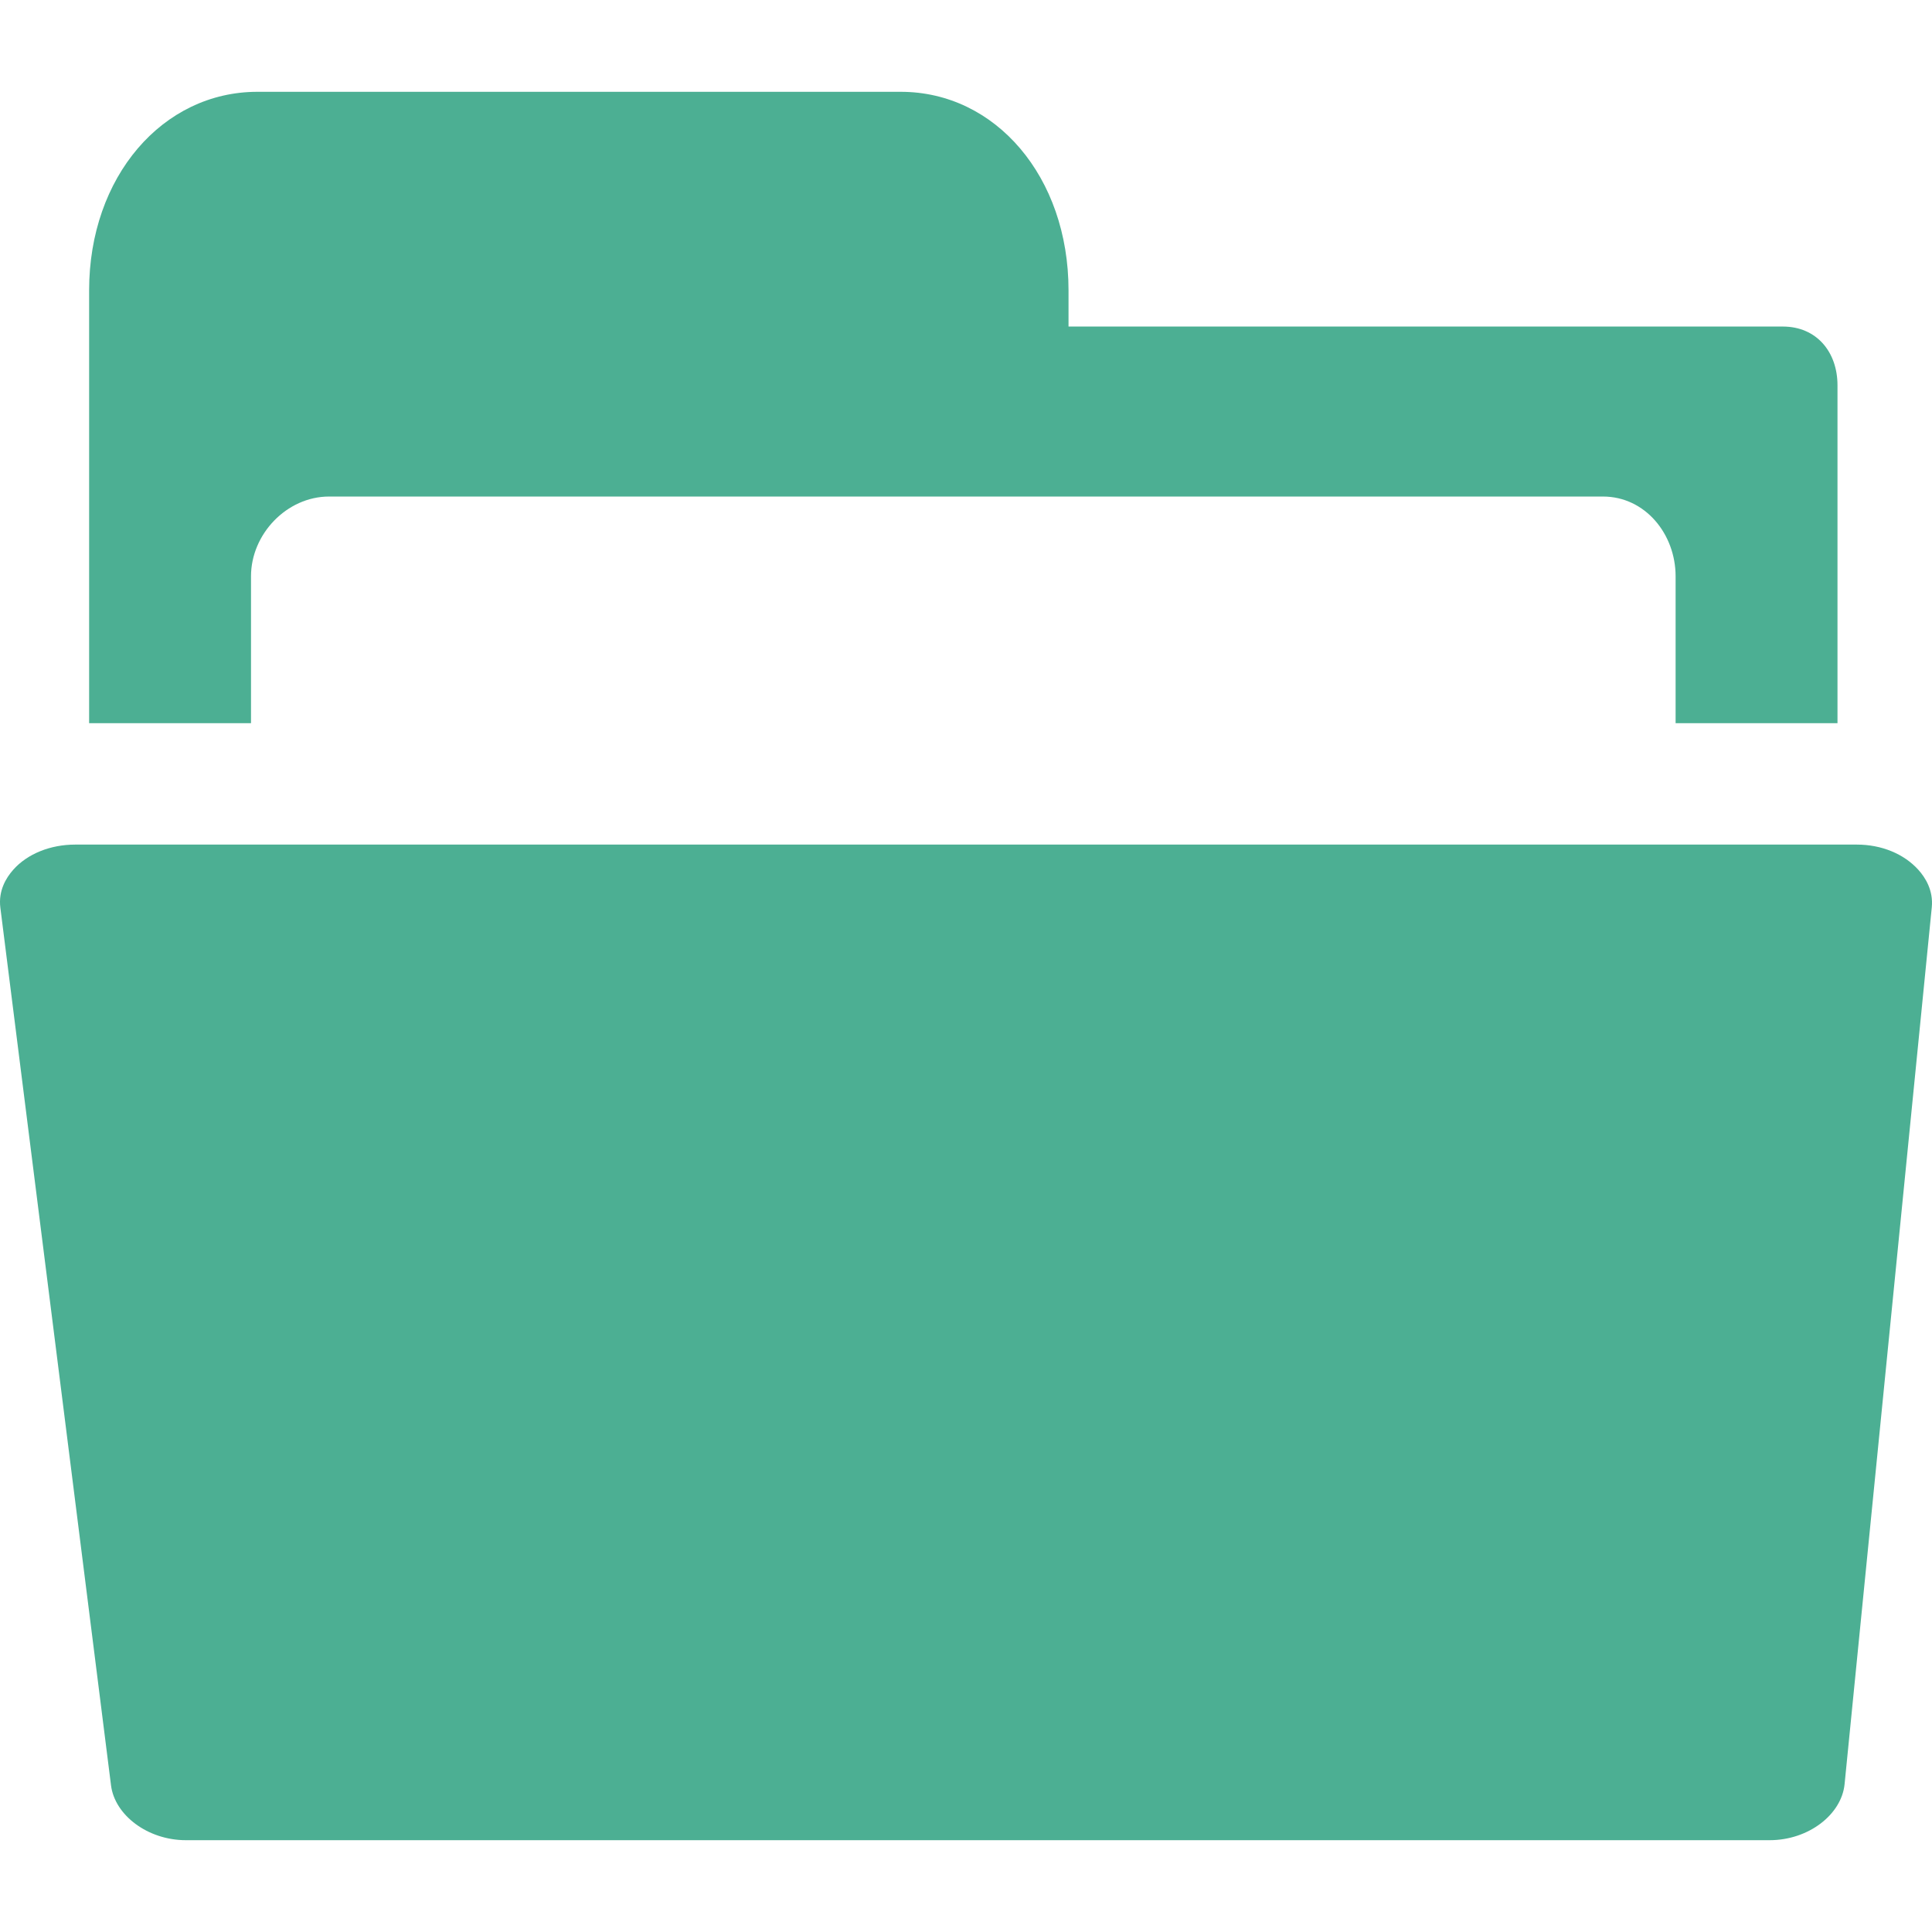
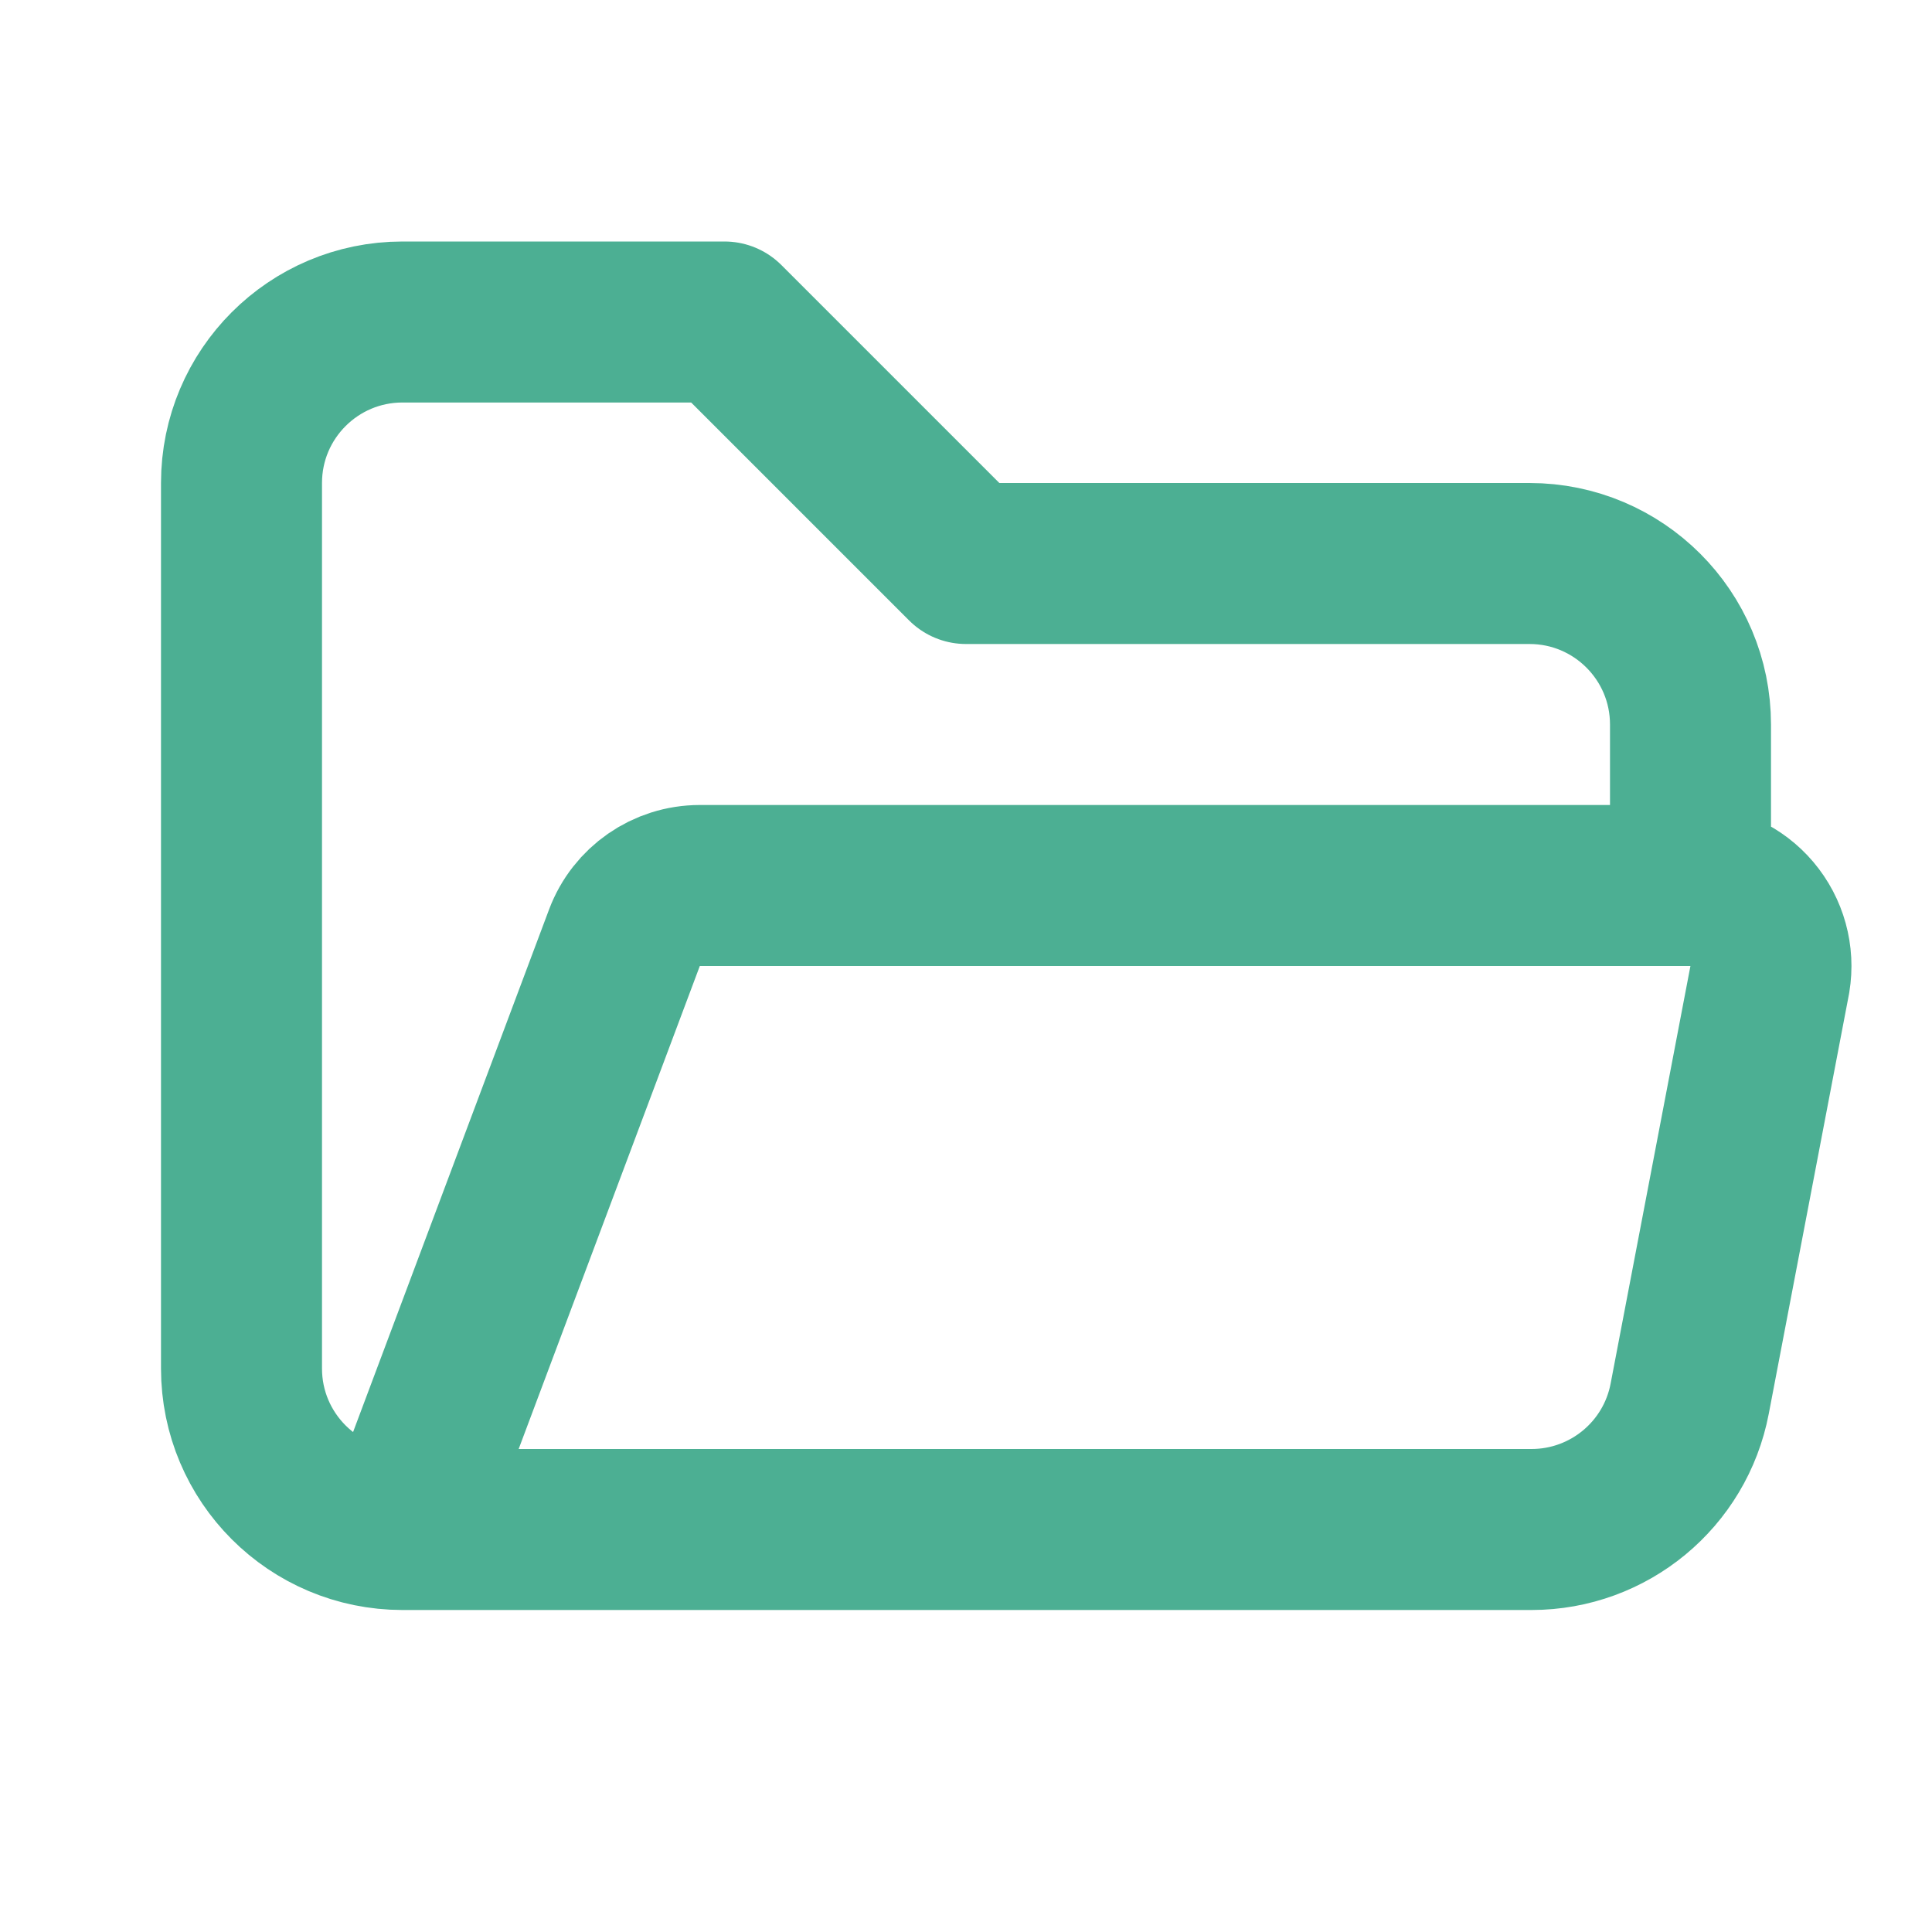
- <svg xmlns="http://www.w3.org/2000/svg" xml:space="preserve" id="Capa_1" width="800" height="800" fill="#4CAF93" viewBox="0 0 238.687 238.687">
-   <path d="M9.287 104.344h220.114c3.039 0 5.808 1.135 7.595 3.11.874.965 1.871 2.556 1.664 4.641l-10.773 108.326c-.372 3.742-4.438 6.923-9.258 6.923H22.96c-4.721 0-8.78-3.103-9.243-6.766L.044 112.143c-.266-2.106.712-3.691 1.579-4.676 1.757-1.992 4.622-3.123 7.664-3.123m21.723-15V71.198c0-5.216 4.427-9.854 9.642-9.854h157.383c5.216 0 8.976 4.639 8.976 9.854v18.146h20V47.605c0-4.143-2.606-7.262-6.749-7.262H132.01v-4.467c0-14.037-9.021-24.533-20.723-24.533H31.793c-11.701 0-20.783 10.496-20.783 24.533v53.467h20z" />
+ <svg xmlns="http://www.w3.org/2000/svg" width="24" height="24" fill="none" stroke="#4caf93" stroke-linecap="round" stroke-linejoin="round" stroke-width="2" viewBox="0 0 24 24">
+   <path stroke="none" d="M0 0h24v24H0z" />
+   <path d="m5 19 2.757-7.351A1 1 0 0 1 8.693 11H21a1 1 0 0 1 .986 1.164l-.996 5.211A2 2 0 0 1 19.026 19za2 2 0 0 1-2-2V6a2 2 0 0 1 2-2h4l3 3h7a2 2 0 0 1 2 2v2" />
</svg>
